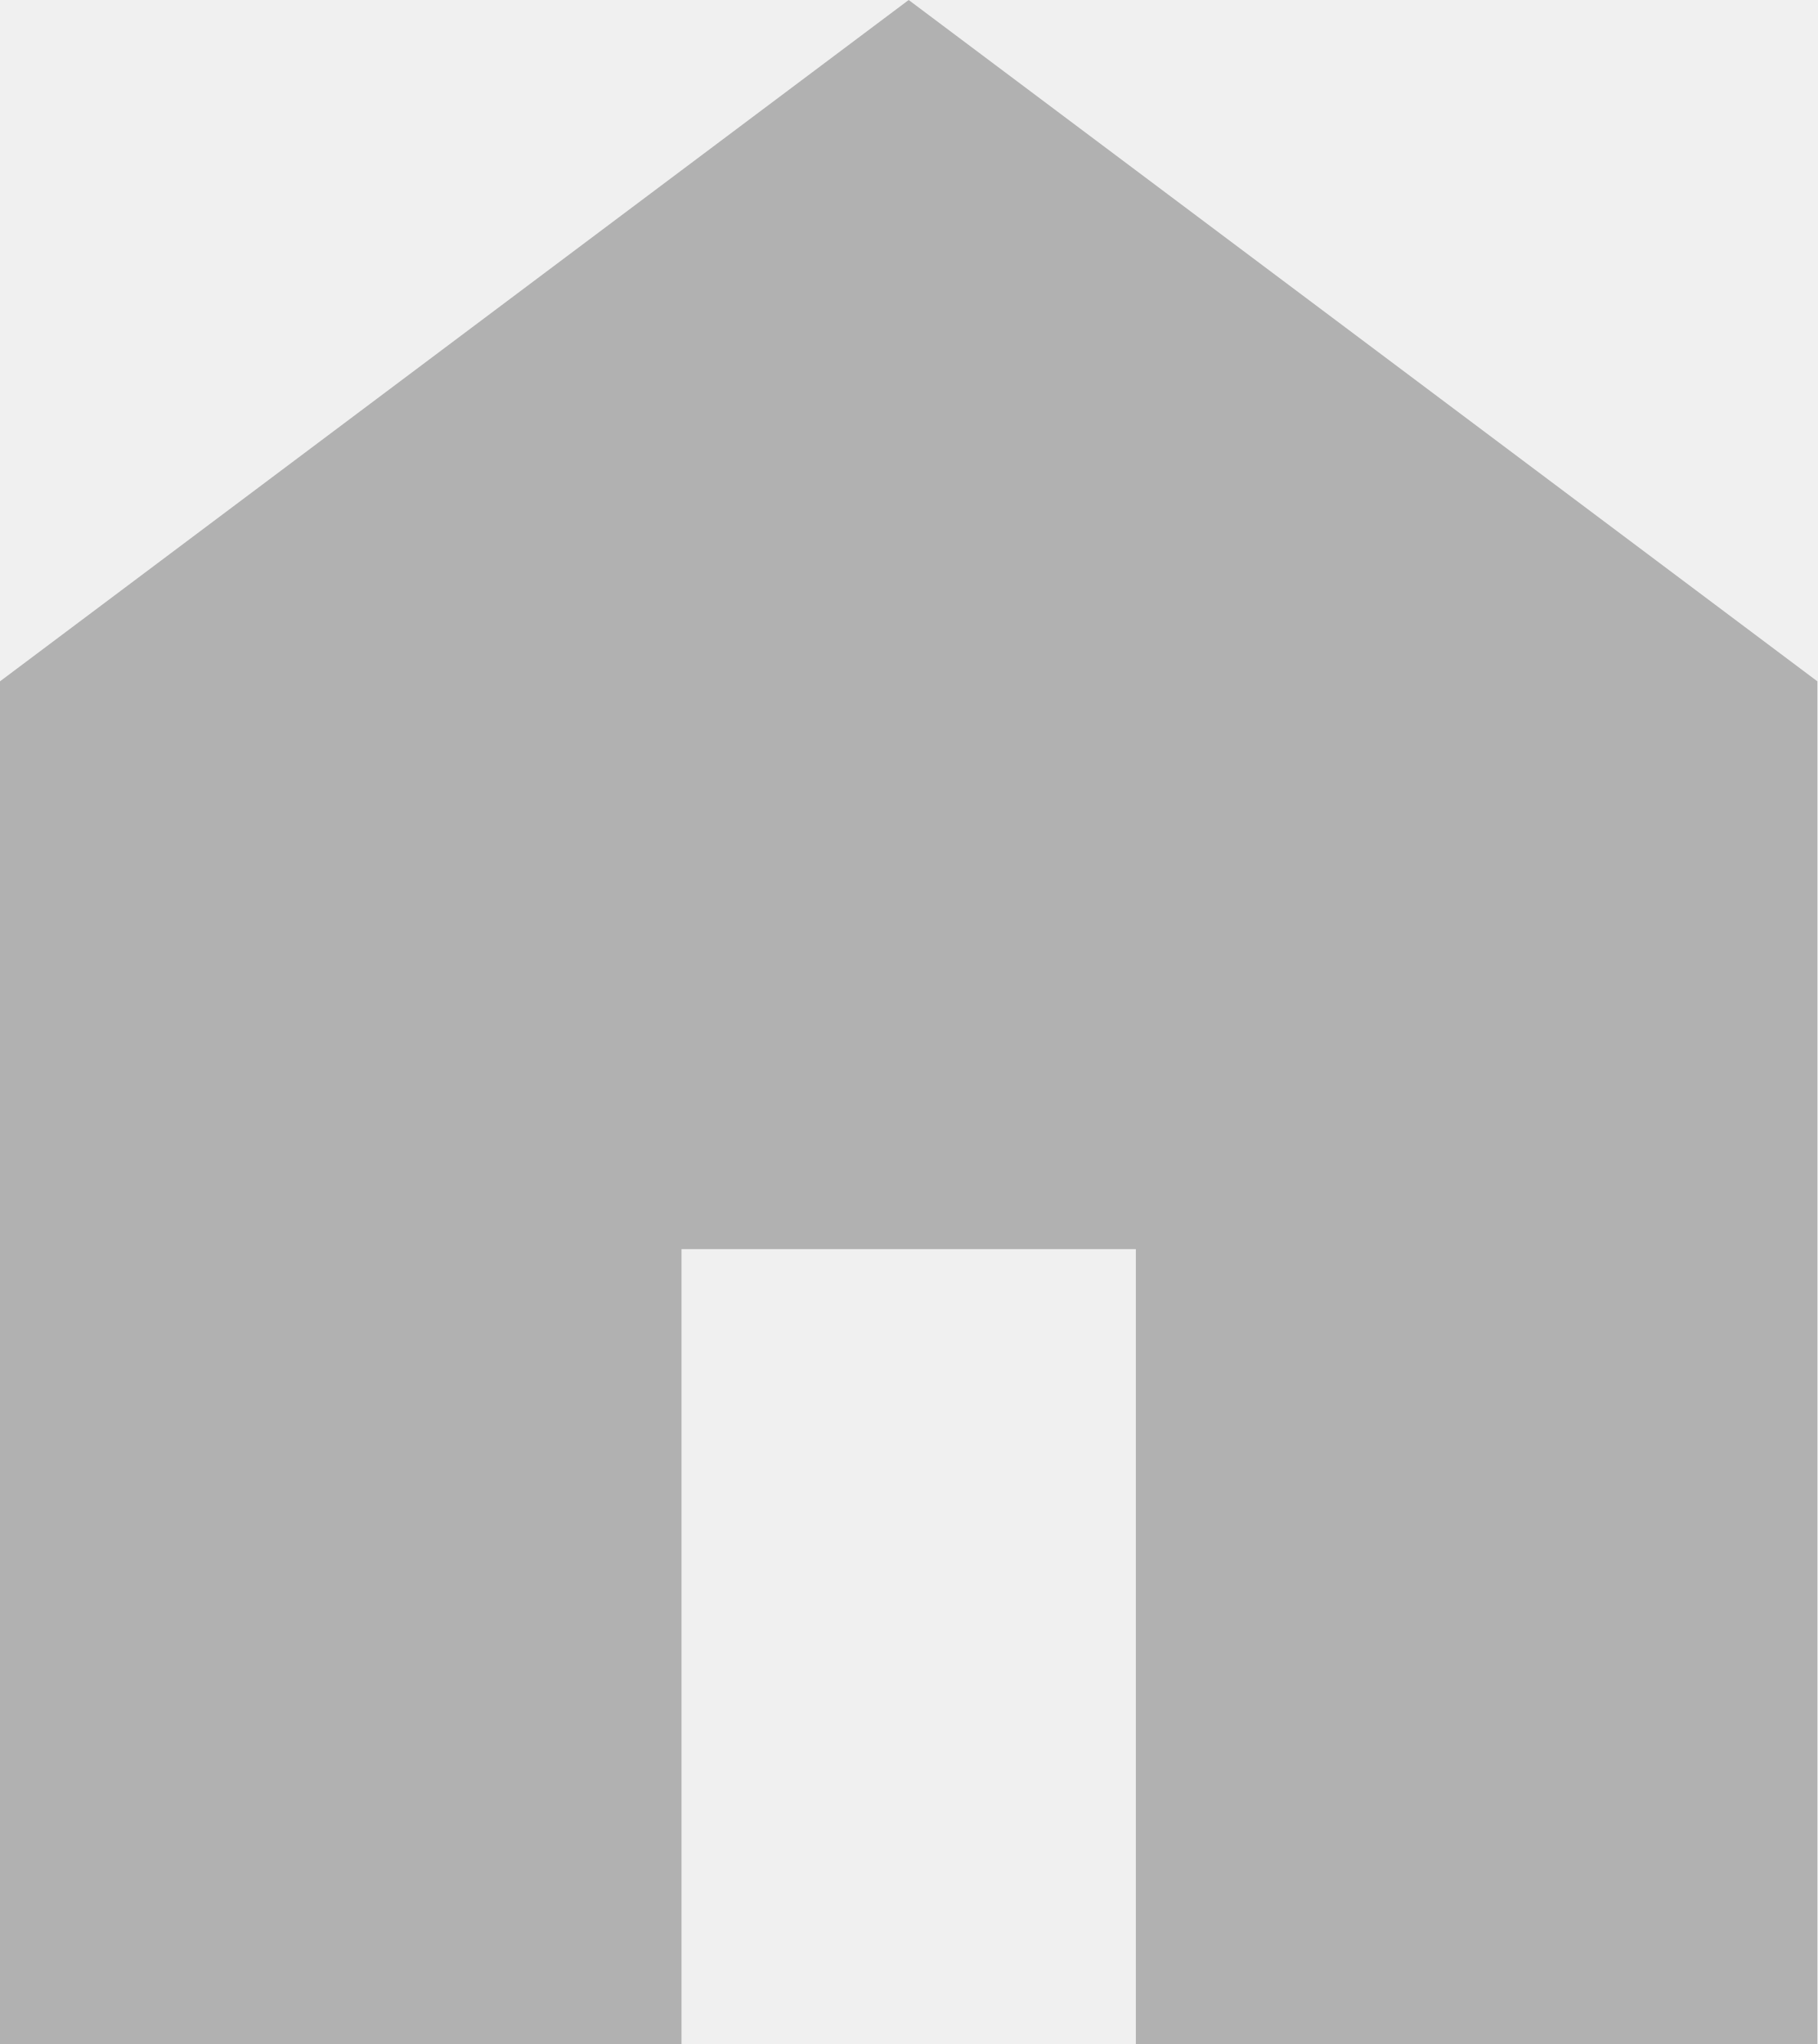
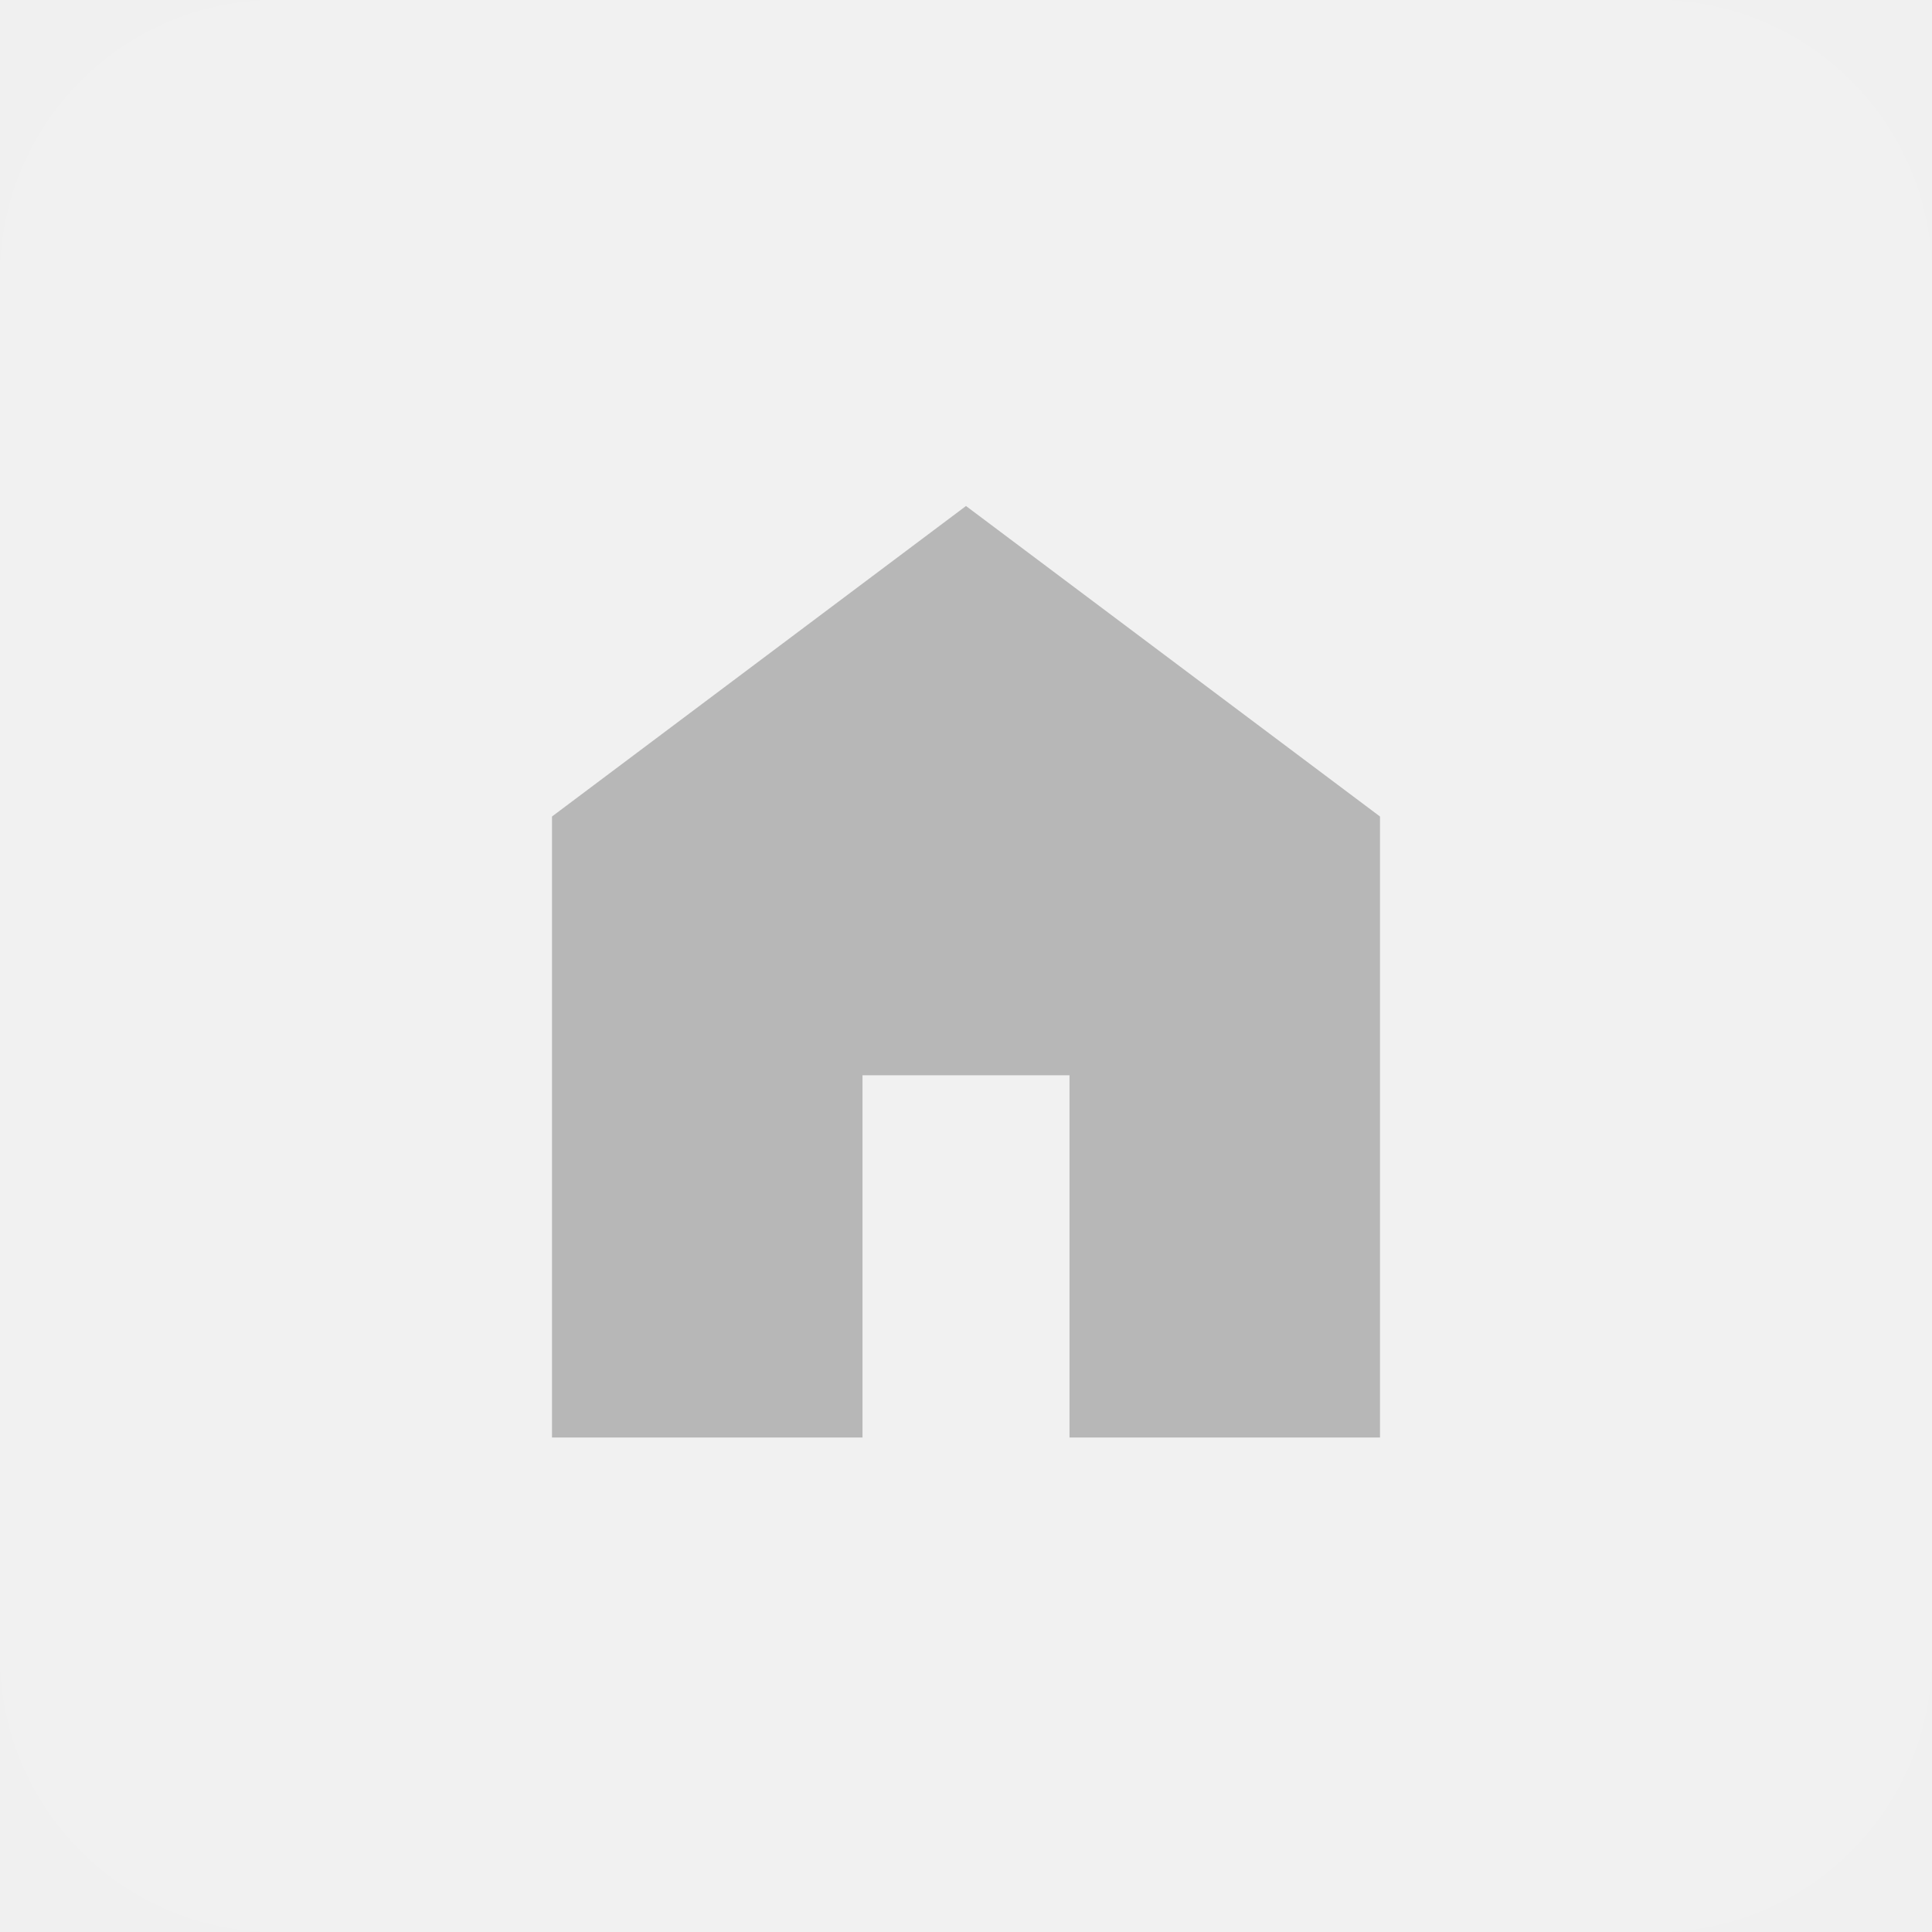
- <svg xmlns="http://www.w3.org/2000/svg" width="18" height="20.25" viewBox="0 0 18 20.25">
-   <path data-name="패스 2546" d="M9 0 0 6.75v13.5h6.75v-7.875h4.5v7.875H18V6.75z" style="fill:#b1b1b1" />
+ <svg xmlns="http://www.w3.org/2000/svg" width="42" height="42" viewBox="0 0 42 42">
+   <g data-name="그룹 9514" transform="translate(-2915 -2087)">
+     <path data-name="패스 2546" d="M9 0 0 6.75v13.5h6.75v-7.875h4.5v7.875H18V6.75z" transform="translate(2927 2098)" style="fill:#b1b1b1" />
+     <rect data-name="사각형 520" width="42" height="42" rx="6" transform="translate(2915 2087)" style="fill:#fff;opacity:.08" />
+   </g>
</svg>
